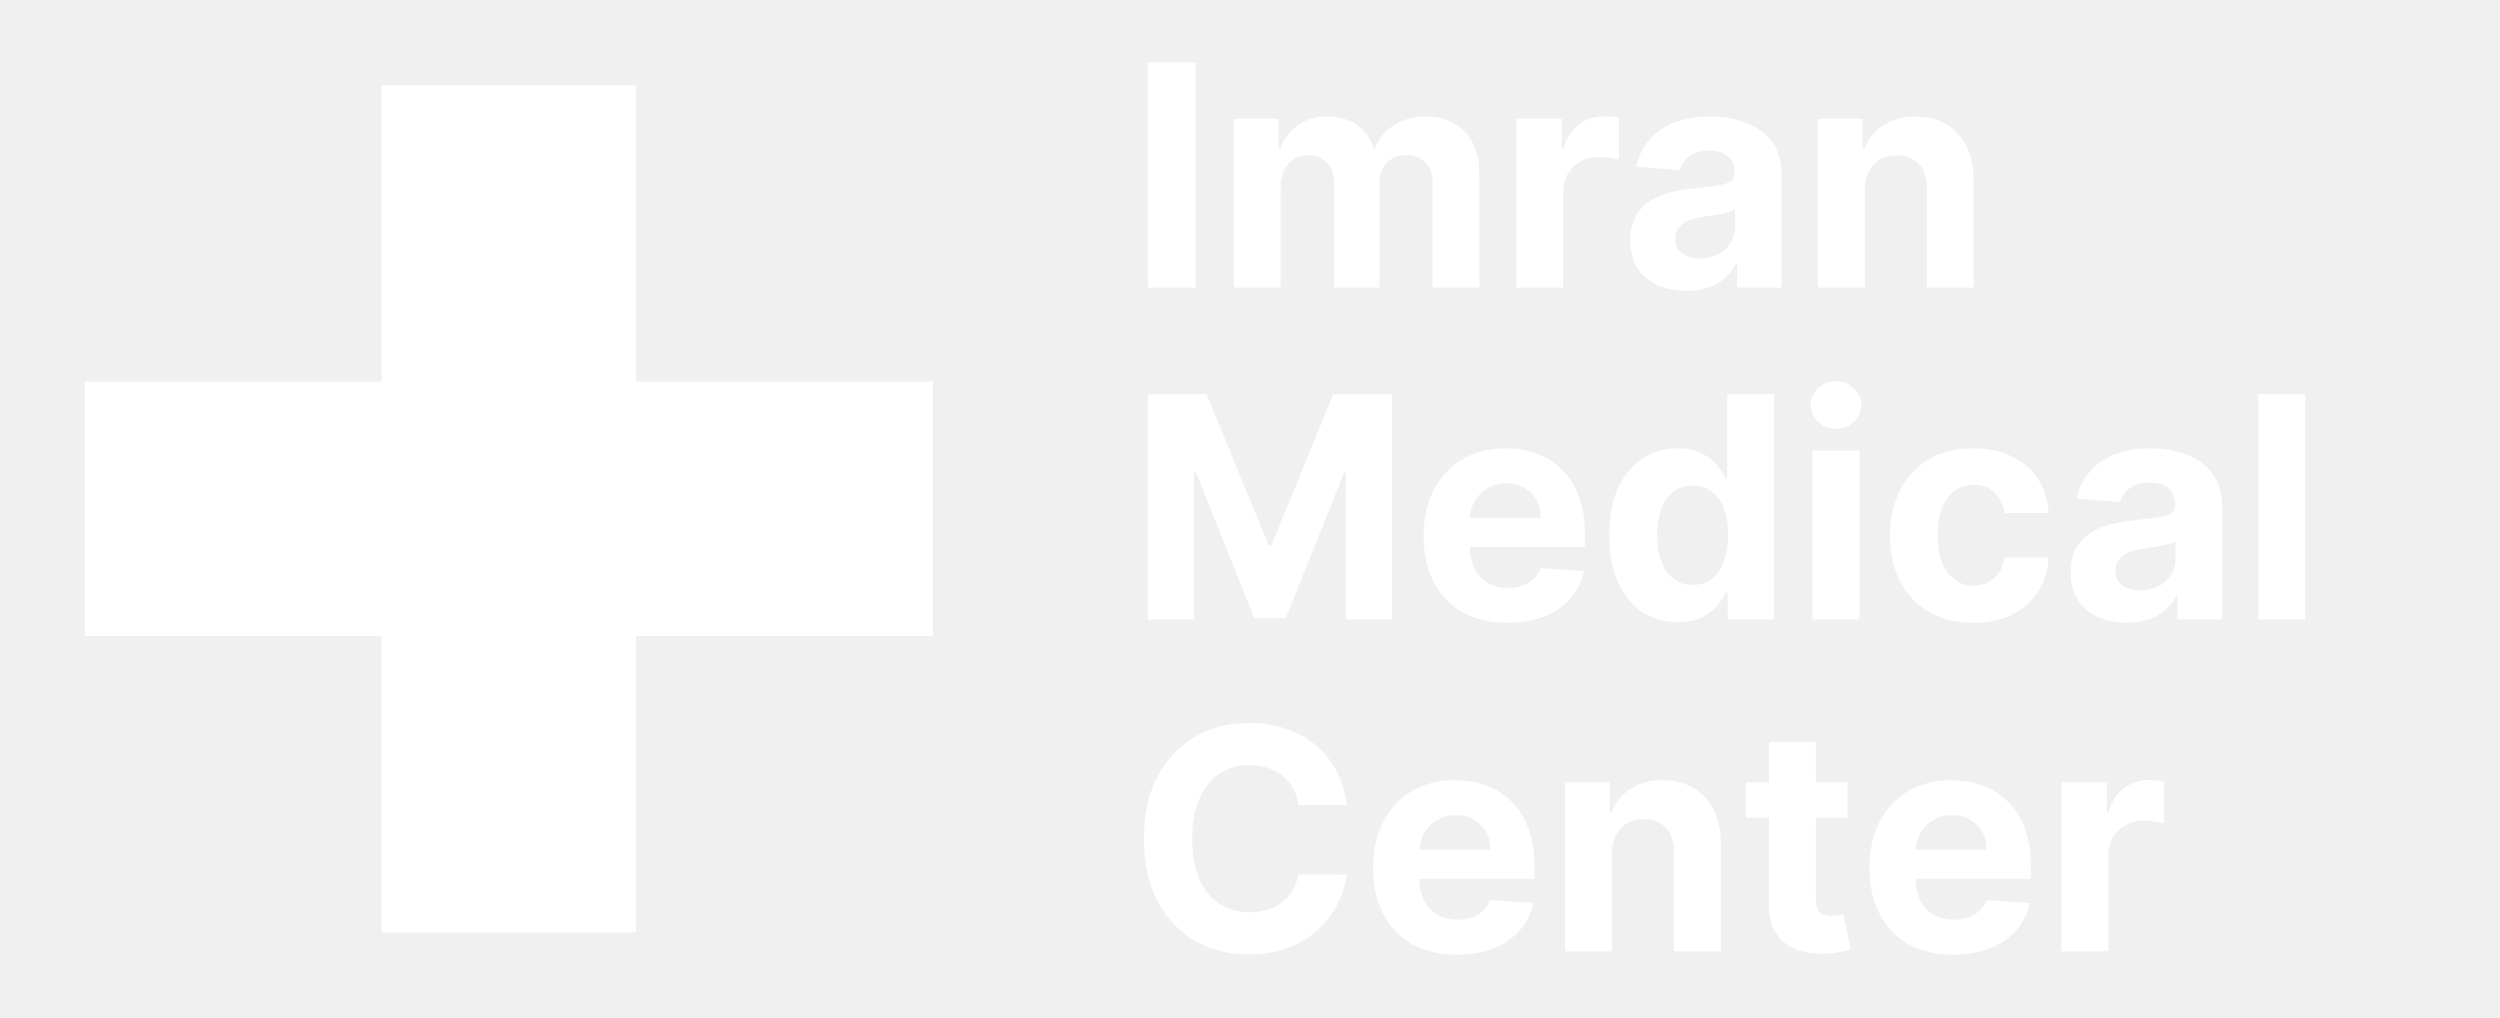
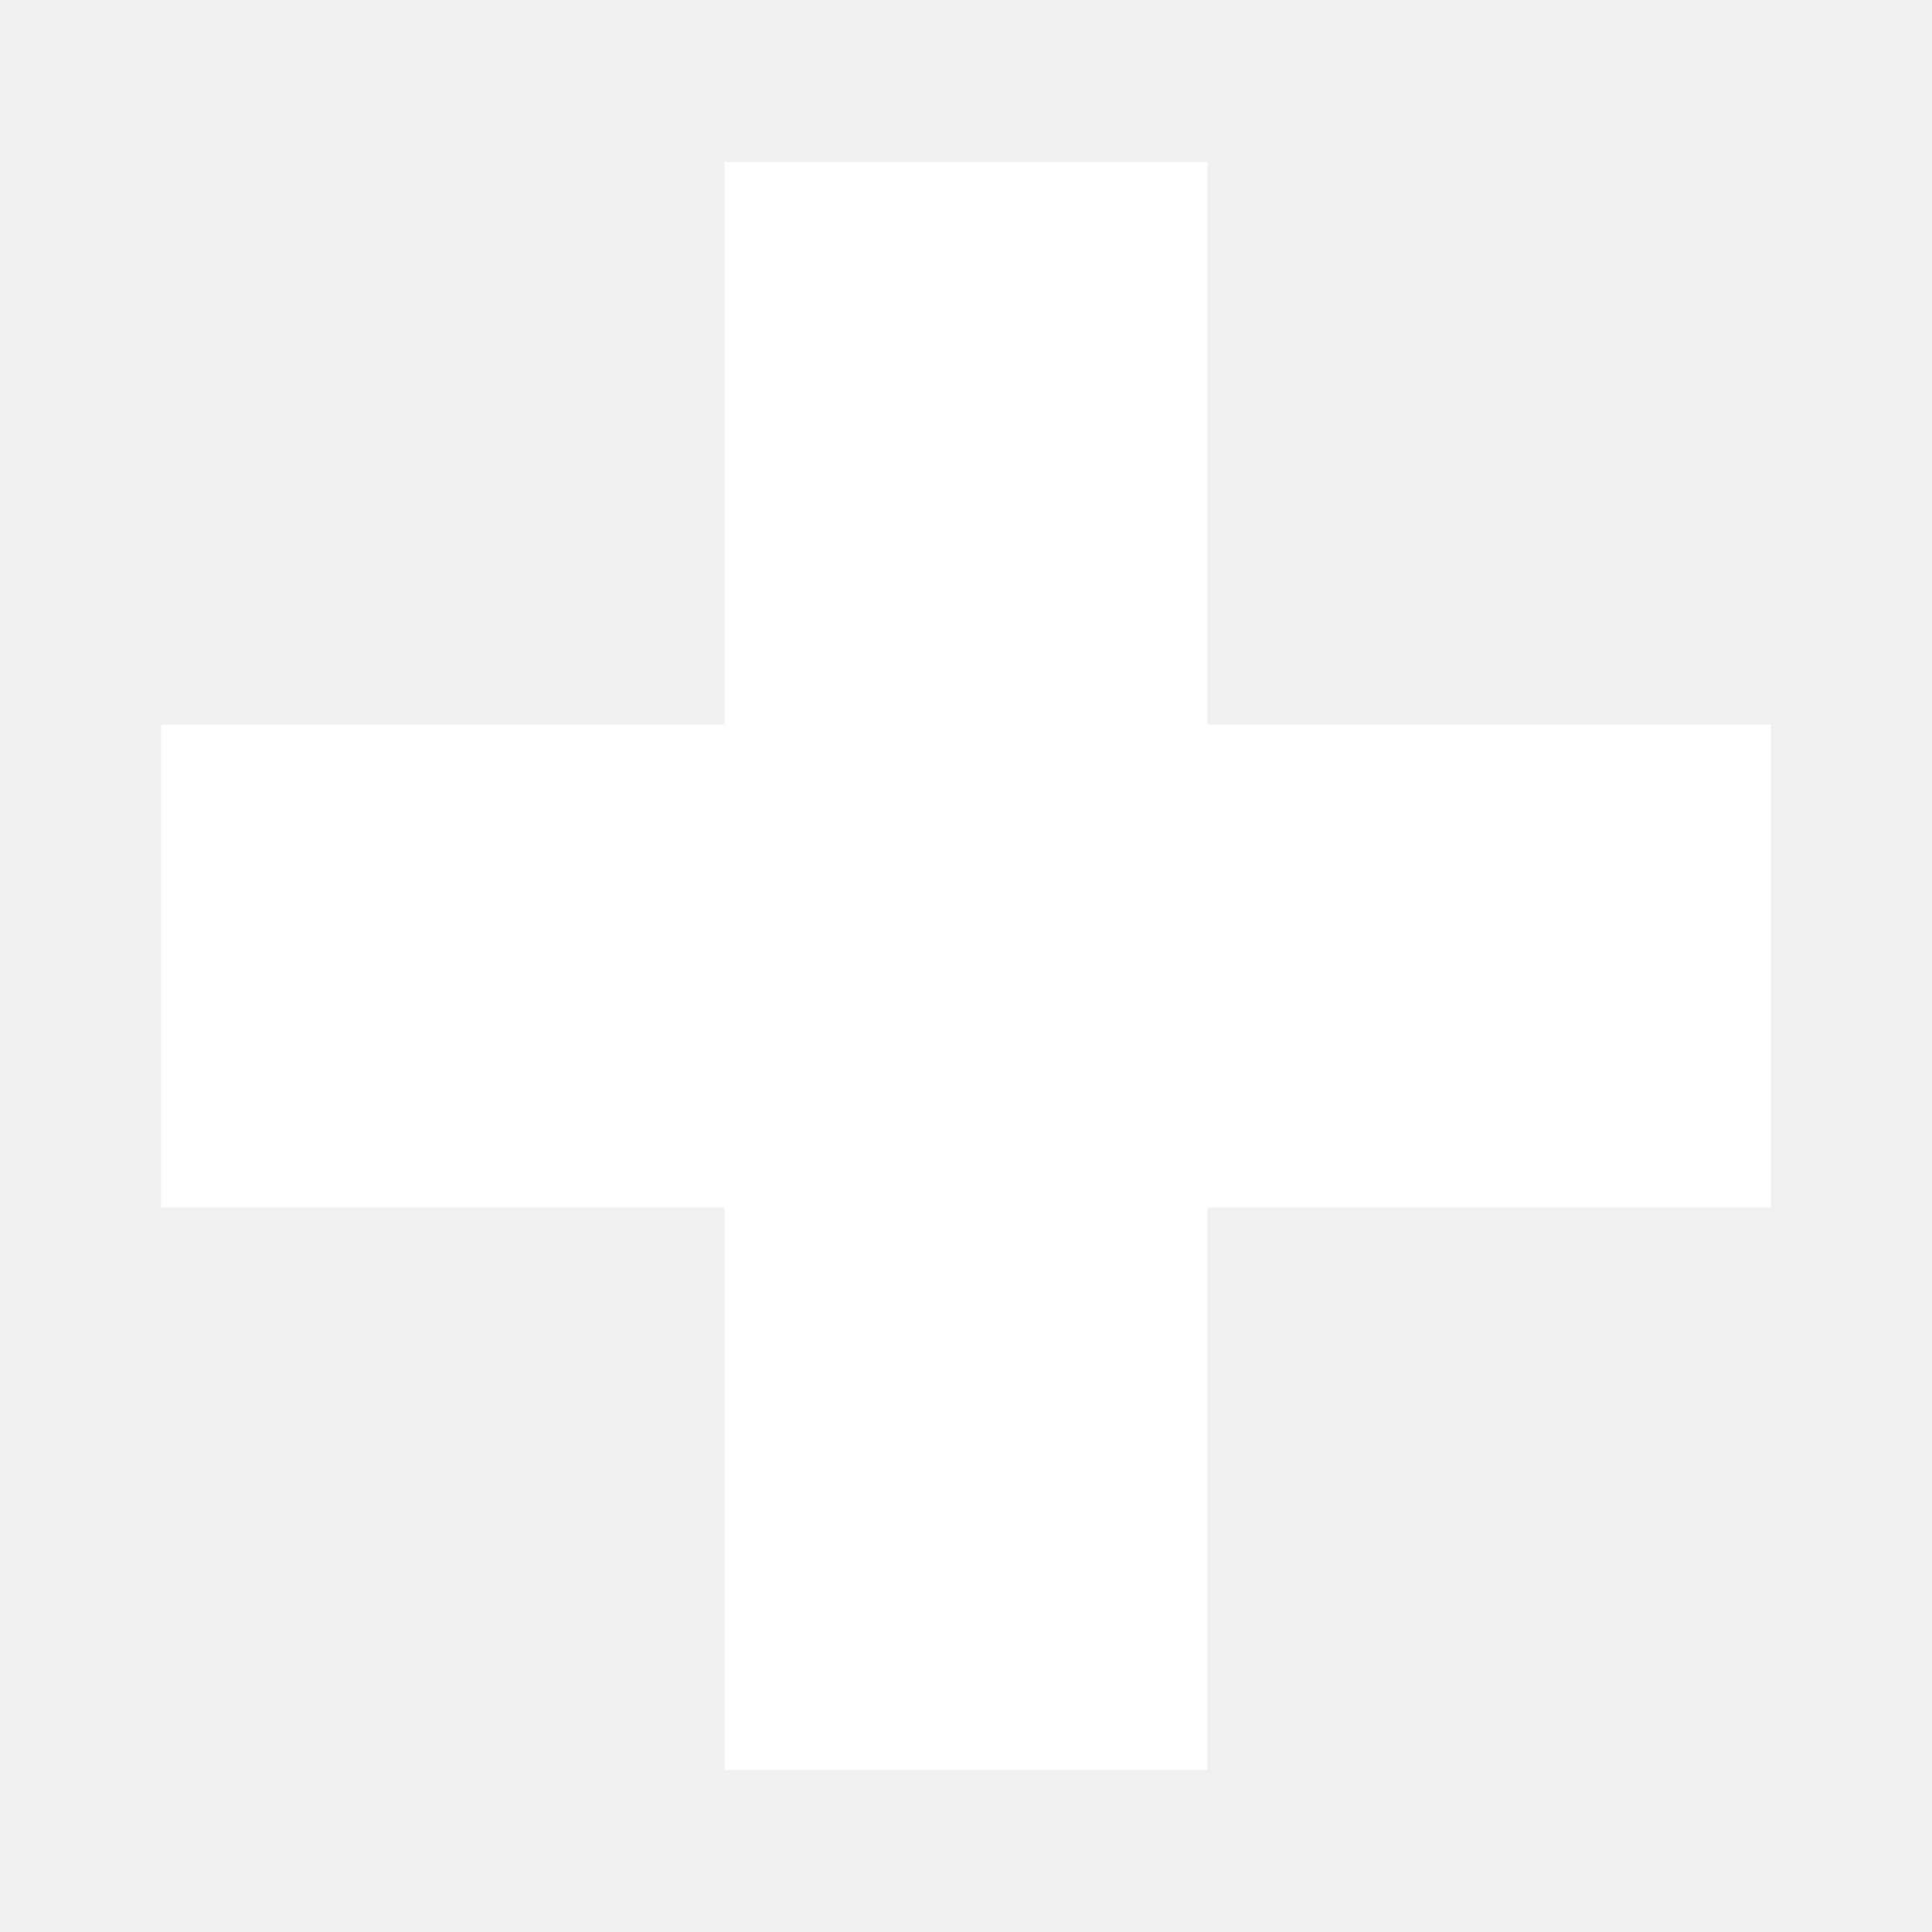
- <svg xmlns="http://www.w3.org/2000/svg" width="113" height="46" viewBox="0 0 113 46" fill="none">
-   <path d="M54.038 2.818V13H51.885V2.818H54.038ZM55.769 13V5.364H57.788V6.711H57.877C58.036 6.263 58.301 5.911 58.672 5.652C59.044 5.393 59.488 5.264 60.005 5.264C60.529 5.264 60.974 5.395 61.342 5.657C61.71 5.915 61.955 6.267 62.078 6.711H62.157C62.313 6.273 62.595 5.924 63.003 5.662C63.414 5.397 63.899 5.264 64.459 5.264C65.172 5.264 65.75 5.491 66.194 5.945C66.642 6.396 66.866 7.036 66.866 7.864V13H64.753V8.282C64.753 7.858 64.64 7.54 64.415 7.327C64.189 7.115 63.907 7.009 63.569 7.009C63.185 7.009 62.885 7.132 62.67 7.377C62.454 7.619 62.346 7.939 62.346 8.337V13H60.293V8.237C60.293 7.863 60.185 7.564 59.97 7.342C59.758 7.12 59.478 7.009 59.13 7.009C58.895 7.009 58.682 7.069 58.493 7.188C58.308 7.304 58.16 7.468 58.051 7.68C57.942 7.889 57.887 8.134 57.887 8.416V13H55.769ZM68.538 13V5.364H70.592V6.696H70.671C70.811 6.222 71.044 5.864 71.372 5.622C71.701 5.377 72.078 5.254 72.506 5.254C72.612 5.254 72.726 5.261 72.849 5.274C72.972 5.287 73.079 5.306 73.172 5.329V7.208C73.073 7.178 72.935 7.152 72.759 7.129C72.584 7.105 72.423 7.094 72.277 7.094C71.966 7.094 71.687 7.162 71.442 7.298C71.2 7.43 71.008 7.616 70.865 7.854C70.726 8.093 70.656 8.368 70.656 8.68V13H68.538ZM76.226 13.144C75.739 13.144 75.305 13.06 74.923 12.891C74.542 12.718 74.24 12.465 74.019 12.13C73.8 11.792 73.69 11.371 73.69 10.867C73.69 10.443 73.768 10.087 73.924 9.798C74.08 9.51 74.292 9.278 74.56 9.102C74.829 8.927 75.134 8.794 75.475 8.705C75.82 8.615 76.181 8.552 76.559 8.516C77.003 8.469 77.361 8.426 77.633 8.386C77.905 8.343 78.102 8.28 78.224 8.197C78.347 8.115 78.408 7.992 78.408 7.83V7.8C78.408 7.485 78.309 7.241 78.11 7.069C77.915 6.897 77.636 6.81 77.275 6.81C76.894 6.81 76.59 6.895 76.365 7.064C76.14 7.23 75.99 7.438 75.918 7.69L73.959 7.531C74.058 7.067 74.254 6.666 74.546 6.328C74.837 5.987 75.213 5.725 75.674 5.543C76.138 5.357 76.675 5.264 77.285 5.264C77.709 5.264 78.115 5.314 78.503 5.413C78.894 5.513 79.24 5.667 79.542 5.876C79.847 6.085 80.087 6.353 80.263 6.681C80.438 7.006 80.526 7.395 80.526 7.849V13H78.518V11.941H78.458C78.335 12.18 78.171 12.39 77.966 12.572C77.76 12.751 77.513 12.892 77.225 12.995C76.937 13.095 76.604 13.144 76.226 13.144ZM76.832 11.682C77.144 11.682 77.419 11.621 77.658 11.499C77.896 11.373 78.084 11.204 78.219 10.992C78.355 10.779 78.423 10.539 78.423 10.271V9.46C78.357 9.503 78.266 9.543 78.15 9.58C78.037 9.613 77.91 9.644 77.767 9.674C77.624 9.701 77.482 9.725 77.34 9.749C77.197 9.768 77.068 9.787 76.952 9.803C76.703 9.84 76.486 9.898 76.3 9.977C76.115 10.057 75.971 10.165 75.868 10.3C75.765 10.433 75.714 10.599 75.714 10.798C75.714 11.086 75.818 11.306 76.027 11.459C76.239 11.608 76.508 11.682 76.832 11.682ZM84.287 8.585V13H82.169V5.364H84.188V6.711H84.277C84.446 6.267 84.73 5.915 85.127 5.657C85.525 5.395 86.007 5.264 86.574 5.264C87.105 5.264 87.567 5.38 87.961 5.612C88.356 5.844 88.662 6.176 88.881 6.607C89.1 7.034 89.209 7.545 89.209 8.138V13H87.091V8.516C87.095 8.048 86.975 7.684 86.733 7.422C86.491 7.157 86.158 7.024 85.734 7.024C85.449 7.024 85.197 7.085 84.978 7.208C84.763 7.331 84.594 7.51 84.471 7.745C84.352 7.977 84.291 8.257 84.287 8.585ZM51.885 17.818H54.54L57.344 24.659H57.463L60.267 17.818H62.922V28H60.834V21.373H60.749L58.114 27.95H56.693L54.057 21.348H53.973V28H51.885V17.818ZM68.136 28.149C67.35 28.149 66.674 27.99 66.107 27.672C65.544 27.35 65.11 26.896 64.805 26.31C64.5 25.72 64.347 25.022 64.347 24.217C64.347 23.431 64.5 22.742 64.805 22.148C65.11 21.555 65.539 21.093 66.093 20.761C66.649 20.43 67.302 20.264 68.051 20.264C68.555 20.264 69.024 20.345 69.458 20.508C69.896 20.667 70.277 20.907 70.602 21.229C70.93 21.55 71.185 21.954 71.367 22.442C71.55 22.926 71.641 23.492 71.641 24.142V24.724H65.193V23.411H69.647C69.647 23.106 69.581 22.836 69.448 22.601C69.316 22.366 69.132 22.182 68.897 22.049C68.665 21.913 68.394 21.845 68.086 21.845C67.765 21.845 67.48 21.92 67.231 22.069C66.986 22.215 66.793 22.412 66.654 22.66C66.515 22.906 66.444 23.179 66.441 23.481V24.729C66.441 25.107 66.51 25.433 66.649 25.708C66.792 25.983 66.992 26.195 67.251 26.345C67.509 26.494 67.816 26.568 68.171 26.568C68.406 26.568 68.621 26.535 68.817 26.469C69.013 26.402 69.18 26.303 69.319 26.171C69.458 26.038 69.564 25.875 69.637 25.683L71.596 25.812C71.497 26.283 71.293 26.694 70.985 27.046C70.68 27.393 70.285 27.665 69.801 27.861C69.321 28.053 68.766 28.149 68.136 28.149ZM75.837 28.124C75.257 28.124 74.731 27.975 74.261 27.677C73.793 27.375 73.422 26.933 73.147 26.349C72.875 25.763 72.74 25.044 72.74 24.192C72.74 23.317 72.88 22.589 73.162 22.009C73.444 21.426 73.818 20.99 74.286 20.702C74.756 20.41 75.272 20.264 75.832 20.264C76.259 20.264 76.616 20.337 76.901 20.483C77.189 20.625 77.421 20.805 77.597 21.02C77.776 21.232 77.912 21.441 78.004 21.646H78.069V17.818H80.182V28H78.094V26.777H78.004C77.905 26.989 77.764 27.2 77.582 27.408C77.403 27.614 77.169 27.785 76.881 27.921C76.596 28.056 76.248 28.124 75.837 28.124ZM76.508 26.439C76.849 26.439 77.138 26.346 77.373 26.16C77.612 25.972 77.794 25.708 77.92 25.37C78.049 25.032 78.114 24.636 78.114 24.182C78.114 23.728 78.051 23.333 77.925 22.999C77.799 22.664 77.617 22.405 77.378 22.223C77.139 22.041 76.849 21.95 76.508 21.95C76.16 21.95 75.867 22.044 75.628 22.233C75.389 22.422 75.209 22.684 75.086 23.018C74.963 23.353 74.902 23.741 74.902 24.182C74.902 24.626 74.963 25.019 75.086 25.36C75.212 25.698 75.393 25.963 75.628 26.155C75.867 26.345 76.16 26.439 76.508 26.439ZM81.923 28V20.364H84.041V28H81.923ZM82.987 19.379C82.672 19.379 82.402 19.275 82.177 19.066C81.955 18.854 81.844 18.6 81.844 18.305C81.844 18.014 81.955 17.764 82.177 17.555C82.402 17.343 82.672 17.236 82.987 17.236C83.302 17.236 83.57 17.343 83.793 17.555C84.018 17.764 84.131 18.014 84.131 18.305C84.131 18.6 84.018 18.854 83.793 19.066C83.57 19.275 83.302 19.379 82.987 19.379ZM89.188 28.149C88.406 28.149 87.733 27.983 87.17 27.652C86.609 27.317 86.179 26.853 85.877 26.26C85.579 25.667 85.43 24.984 85.43 24.212C85.43 23.43 85.58 22.743 85.882 22.153C86.187 21.56 86.619 21.098 87.18 20.766C87.74 20.432 88.406 20.264 89.178 20.264C89.844 20.264 90.428 20.385 90.928 20.627C91.429 20.869 91.825 21.209 92.116 21.646C92.408 22.084 92.569 22.598 92.599 23.188H90.6C90.544 22.806 90.394 22.5 90.153 22.268C89.914 22.032 89.601 21.915 89.213 21.915C88.885 21.915 88.598 22.004 88.353 22.183C88.111 22.359 87.922 22.616 87.786 22.954C87.65 23.292 87.582 23.701 87.582 24.182C87.582 24.669 87.648 25.083 87.781 25.425C87.917 25.766 88.108 26.026 88.353 26.205C88.598 26.384 88.885 26.474 89.213 26.474C89.455 26.474 89.672 26.424 89.864 26.325C90.06 26.225 90.221 26.081 90.346 25.892C90.476 25.7 90.56 25.47 90.6 25.201H92.599C92.565 25.784 92.406 26.298 92.121 26.742C91.84 27.183 91.45 27.528 90.953 27.776C90.456 28.025 89.868 28.149 89.188 28.149ZM96.132 28.144C95.645 28.144 95.211 28.06 94.829 27.891C94.448 27.718 94.147 27.465 93.925 27.13C93.706 26.792 93.597 26.371 93.597 25.867C93.597 25.443 93.674 25.087 93.83 24.798C93.986 24.51 94.198 24.278 94.467 24.102C94.735 23.927 95.04 23.794 95.381 23.704C95.726 23.615 96.087 23.552 96.465 23.516C96.909 23.469 97.267 23.426 97.539 23.386C97.811 23.343 98.008 23.28 98.131 23.197C98.253 23.115 98.315 22.992 98.315 22.829V22.8C98.315 22.485 98.215 22.241 98.016 22.069C97.821 21.896 97.542 21.81 97.181 21.81C96.8 21.81 96.497 21.895 96.271 22.064C96.046 22.23 95.897 22.438 95.824 22.69L93.865 22.531C93.965 22.067 94.16 21.666 94.452 21.328C94.743 20.987 95.12 20.725 95.58 20.543C96.044 20.357 96.581 20.264 97.191 20.264C97.615 20.264 98.021 20.314 98.409 20.413C98.8 20.513 99.147 20.667 99.448 20.876C99.753 21.084 99.993 21.353 100.169 21.681C100.345 22.006 100.433 22.395 100.433 22.849V28H98.424V26.941H98.364C98.242 27.18 98.078 27.39 97.872 27.572C97.667 27.751 97.42 27.892 97.131 27.995C96.843 28.095 96.51 28.144 96.132 28.144ZM96.739 26.683C97.05 26.683 97.325 26.621 97.564 26.499C97.803 26.373 97.99 26.204 98.126 25.991C98.262 25.779 98.329 25.539 98.329 25.271V24.46C98.263 24.503 98.172 24.543 98.056 24.579C97.943 24.613 97.816 24.644 97.673 24.674C97.531 24.701 97.388 24.725 97.246 24.749C97.103 24.768 96.974 24.787 96.858 24.803C96.609 24.84 96.392 24.898 96.207 24.977C96.021 25.057 95.877 25.165 95.774 25.3C95.671 25.433 95.62 25.599 95.62 25.798C95.62 26.086 95.724 26.306 95.933 26.459C96.145 26.608 96.414 26.683 96.739 26.683ZM104.194 17.818V28H102.076V17.818H104.194ZM60.869 36.383H58.691C58.651 36.101 58.57 35.851 58.447 35.632C58.325 35.41 58.167 35.221 57.975 35.065C57.783 34.91 57.561 34.79 57.309 34.707C57.06 34.624 56.79 34.583 56.499 34.583C55.972 34.583 55.513 34.714 55.121 34.976C54.73 35.234 54.427 35.612 54.212 36.109C53.996 36.603 53.889 37.203 53.889 37.909C53.889 38.635 53.996 39.245 54.212 39.739C54.43 40.233 54.735 40.605 55.126 40.857C55.517 41.109 55.97 41.235 56.484 41.235C56.772 41.235 57.039 41.197 57.284 41.121C57.533 41.044 57.753 40.934 57.945 40.788C58.138 40.639 58.297 40.458 58.423 40.246C58.552 40.034 58.641 39.792 58.691 39.52L60.869 39.53C60.812 39.997 60.671 40.448 60.446 40.882C60.224 41.313 59.924 41.699 59.546 42.041C59.172 42.379 58.724 42.647 58.204 42.846C57.687 43.041 57.102 43.139 56.449 43.139C55.541 43.139 54.729 42.934 54.013 42.523C53.3 42.112 52.737 41.517 52.322 40.738C51.911 39.959 51.706 39.016 51.706 37.909C51.706 36.799 51.915 35.854 52.332 35.075C52.75 34.296 53.317 33.703 54.033 33.295C54.749 32.885 55.554 32.679 56.449 32.679C57.039 32.679 57.586 32.762 58.09 32.928C58.597 33.093 59.046 33.335 59.437 33.653C59.828 33.968 60.146 34.354 60.391 34.812C60.64 35.269 60.799 35.793 60.869 36.383ZM65.853 43.149C65.067 43.149 64.391 42.99 63.824 42.672C63.261 42.35 62.827 41.896 62.522 41.31C62.217 40.72 62.064 40.022 62.064 39.217C62.064 38.431 62.217 37.742 62.522 37.148C62.827 36.555 63.256 36.093 63.809 35.761C64.366 35.43 65.019 35.264 65.768 35.264C66.272 35.264 66.741 35.345 67.175 35.508C67.613 35.667 67.994 35.907 68.319 36.229C68.647 36.55 68.902 36.955 69.084 37.442C69.266 37.926 69.358 38.492 69.358 39.142V39.724H62.909V38.411H67.364C67.364 38.106 67.298 37.836 67.165 37.601C67.033 37.365 66.849 37.182 66.613 37.049C66.381 36.913 66.111 36.845 65.803 36.845C65.481 36.845 65.196 36.92 64.948 37.069C64.703 37.215 64.51 37.412 64.371 37.66C64.232 37.906 64.161 38.179 64.157 38.481V39.729C64.157 40.106 64.227 40.433 64.366 40.708C64.509 40.983 64.709 41.195 64.968 41.344C65.226 41.494 65.533 41.568 65.887 41.568C66.123 41.568 66.338 41.535 66.534 41.469C66.729 41.403 66.897 41.303 67.036 41.17C67.175 41.038 67.281 40.876 67.354 40.683L69.313 40.812C69.213 41.283 69.01 41.694 68.701 42.045C68.396 42.394 68.002 42.665 67.518 42.861C67.037 43.053 66.482 43.149 65.853 43.149ZM72.858 38.585V43H70.74V35.364H72.758V36.711H72.848C73.017 36.267 73.3 35.916 73.698 35.657C74.096 35.395 74.578 35.264 75.144 35.264C75.675 35.264 76.137 35.38 76.532 35.612C76.926 35.844 77.233 36.176 77.451 36.606C77.67 37.034 77.779 37.544 77.779 38.138V43H75.662V38.516C75.665 38.048 75.546 37.684 75.304 37.422C75.062 37.157 74.729 37.024 74.304 37.024C74.019 37.024 73.767 37.086 73.549 37.208C73.333 37.331 73.164 37.51 73.041 37.745C72.922 37.977 72.861 38.257 72.858 38.585ZM83.51 35.364V36.955H78.912V35.364H83.51ZM79.956 33.534H82.074V40.653C82.074 40.849 82.103 41.001 82.163 41.111C82.223 41.217 82.306 41.291 82.412 41.334C82.521 41.378 82.647 41.399 82.79 41.399C82.889 41.399 82.989 41.391 83.088 41.374C83.187 41.354 83.264 41.34 83.317 41.33L83.65 42.906C83.544 42.939 83.394 42.977 83.202 43.02C83.01 43.066 82.776 43.094 82.501 43.104C81.991 43.124 81.543 43.056 81.159 42.901C80.778 42.745 80.481 42.503 80.269 42.175C80.057 41.847 79.953 41.432 79.956 40.932V33.534ZM88.288 43.149C87.503 43.149 86.826 42.99 86.26 42.672C85.696 42.35 85.262 41.896 84.957 41.31C84.652 40.72 84.5 40.022 84.5 39.217C84.5 38.431 84.652 37.742 84.957 37.148C85.262 36.555 85.691 36.093 86.245 35.761C86.802 35.43 87.455 35.264 88.204 35.264C88.707 35.264 89.176 35.345 89.611 35.508C90.048 35.667 90.429 35.907 90.754 36.229C91.082 36.55 91.337 36.955 91.52 37.442C91.702 37.926 91.793 38.492 91.793 39.142V39.724H85.345V38.411H89.799C89.799 38.106 89.733 37.836 89.601 37.601C89.468 37.365 89.284 37.182 89.049 37.049C88.817 36.913 88.547 36.845 88.239 36.845C87.917 36.845 87.632 36.92 87.383 37.069C87.138 37.215 86.946 37.412 86.807 37.66C86.667 37.906 86.596 38.179 86.593 38.481V39.729C86.593 40.106 86.662 40.433 86.802 40.708C86.944 40.983 87.145 41.195 87.403 41.344C87.662 41.494 87.968 41.568 88.323 41.568C88.558 41.568 88.774 41.535 88.969 41.469C89.165 41.403 89.332 41.303 89.471 41.17C89.611 41.038 89.717 40.876 89.79 40.683L91.748 40.812C91.649 41.283 91.445 41.694 91.137 42.045C90.832 42.394 90.438 42.665 89.954 42.861C89.473 43.053 88.918 43.149 88.288 43.149ZM93.175 43V35.364H95.228V36.696H95.308C95.447 36.222 95.681 35.864 96.009 35.622C96.337 35.377 96.715 35.254 97.143 35.254C97.249 35.254 97.363 35.261 97.486 35.274C97.608 35.287 97.716 35.306 97.809 35.329V37.208C97.709 37.178 97.572 37.152 97.396 37.129C97.221 37.105 97.06 37.094 96.914 37.094C96.602 37.094 96.324 37.162 96.079 37.298C95.837 37.43 95.644 37.616 95.502 37.854C95.363 38.093 95.293 38.368 95.293 38.68V43H93.175Z" fill="white" />
-   <path d="M28.75 3.858H17.25V17.25H3.833V28.75H17.25V42.142H28.75V28.75H42.166V17.25H28.75V3.858Z" fill="white" />
+ <svg xmlns="http://www.w3.org/2000/svg" width="92" height="92" viewBox="0 0 92 92" fill="none">
+   <path d="M57.5 7.716H34.5V34.5H7.667V57.5H34.5V84.283H57.5V57.5H84.333V34.5H57.5V7.716Z" fill="white" />
</svg>
